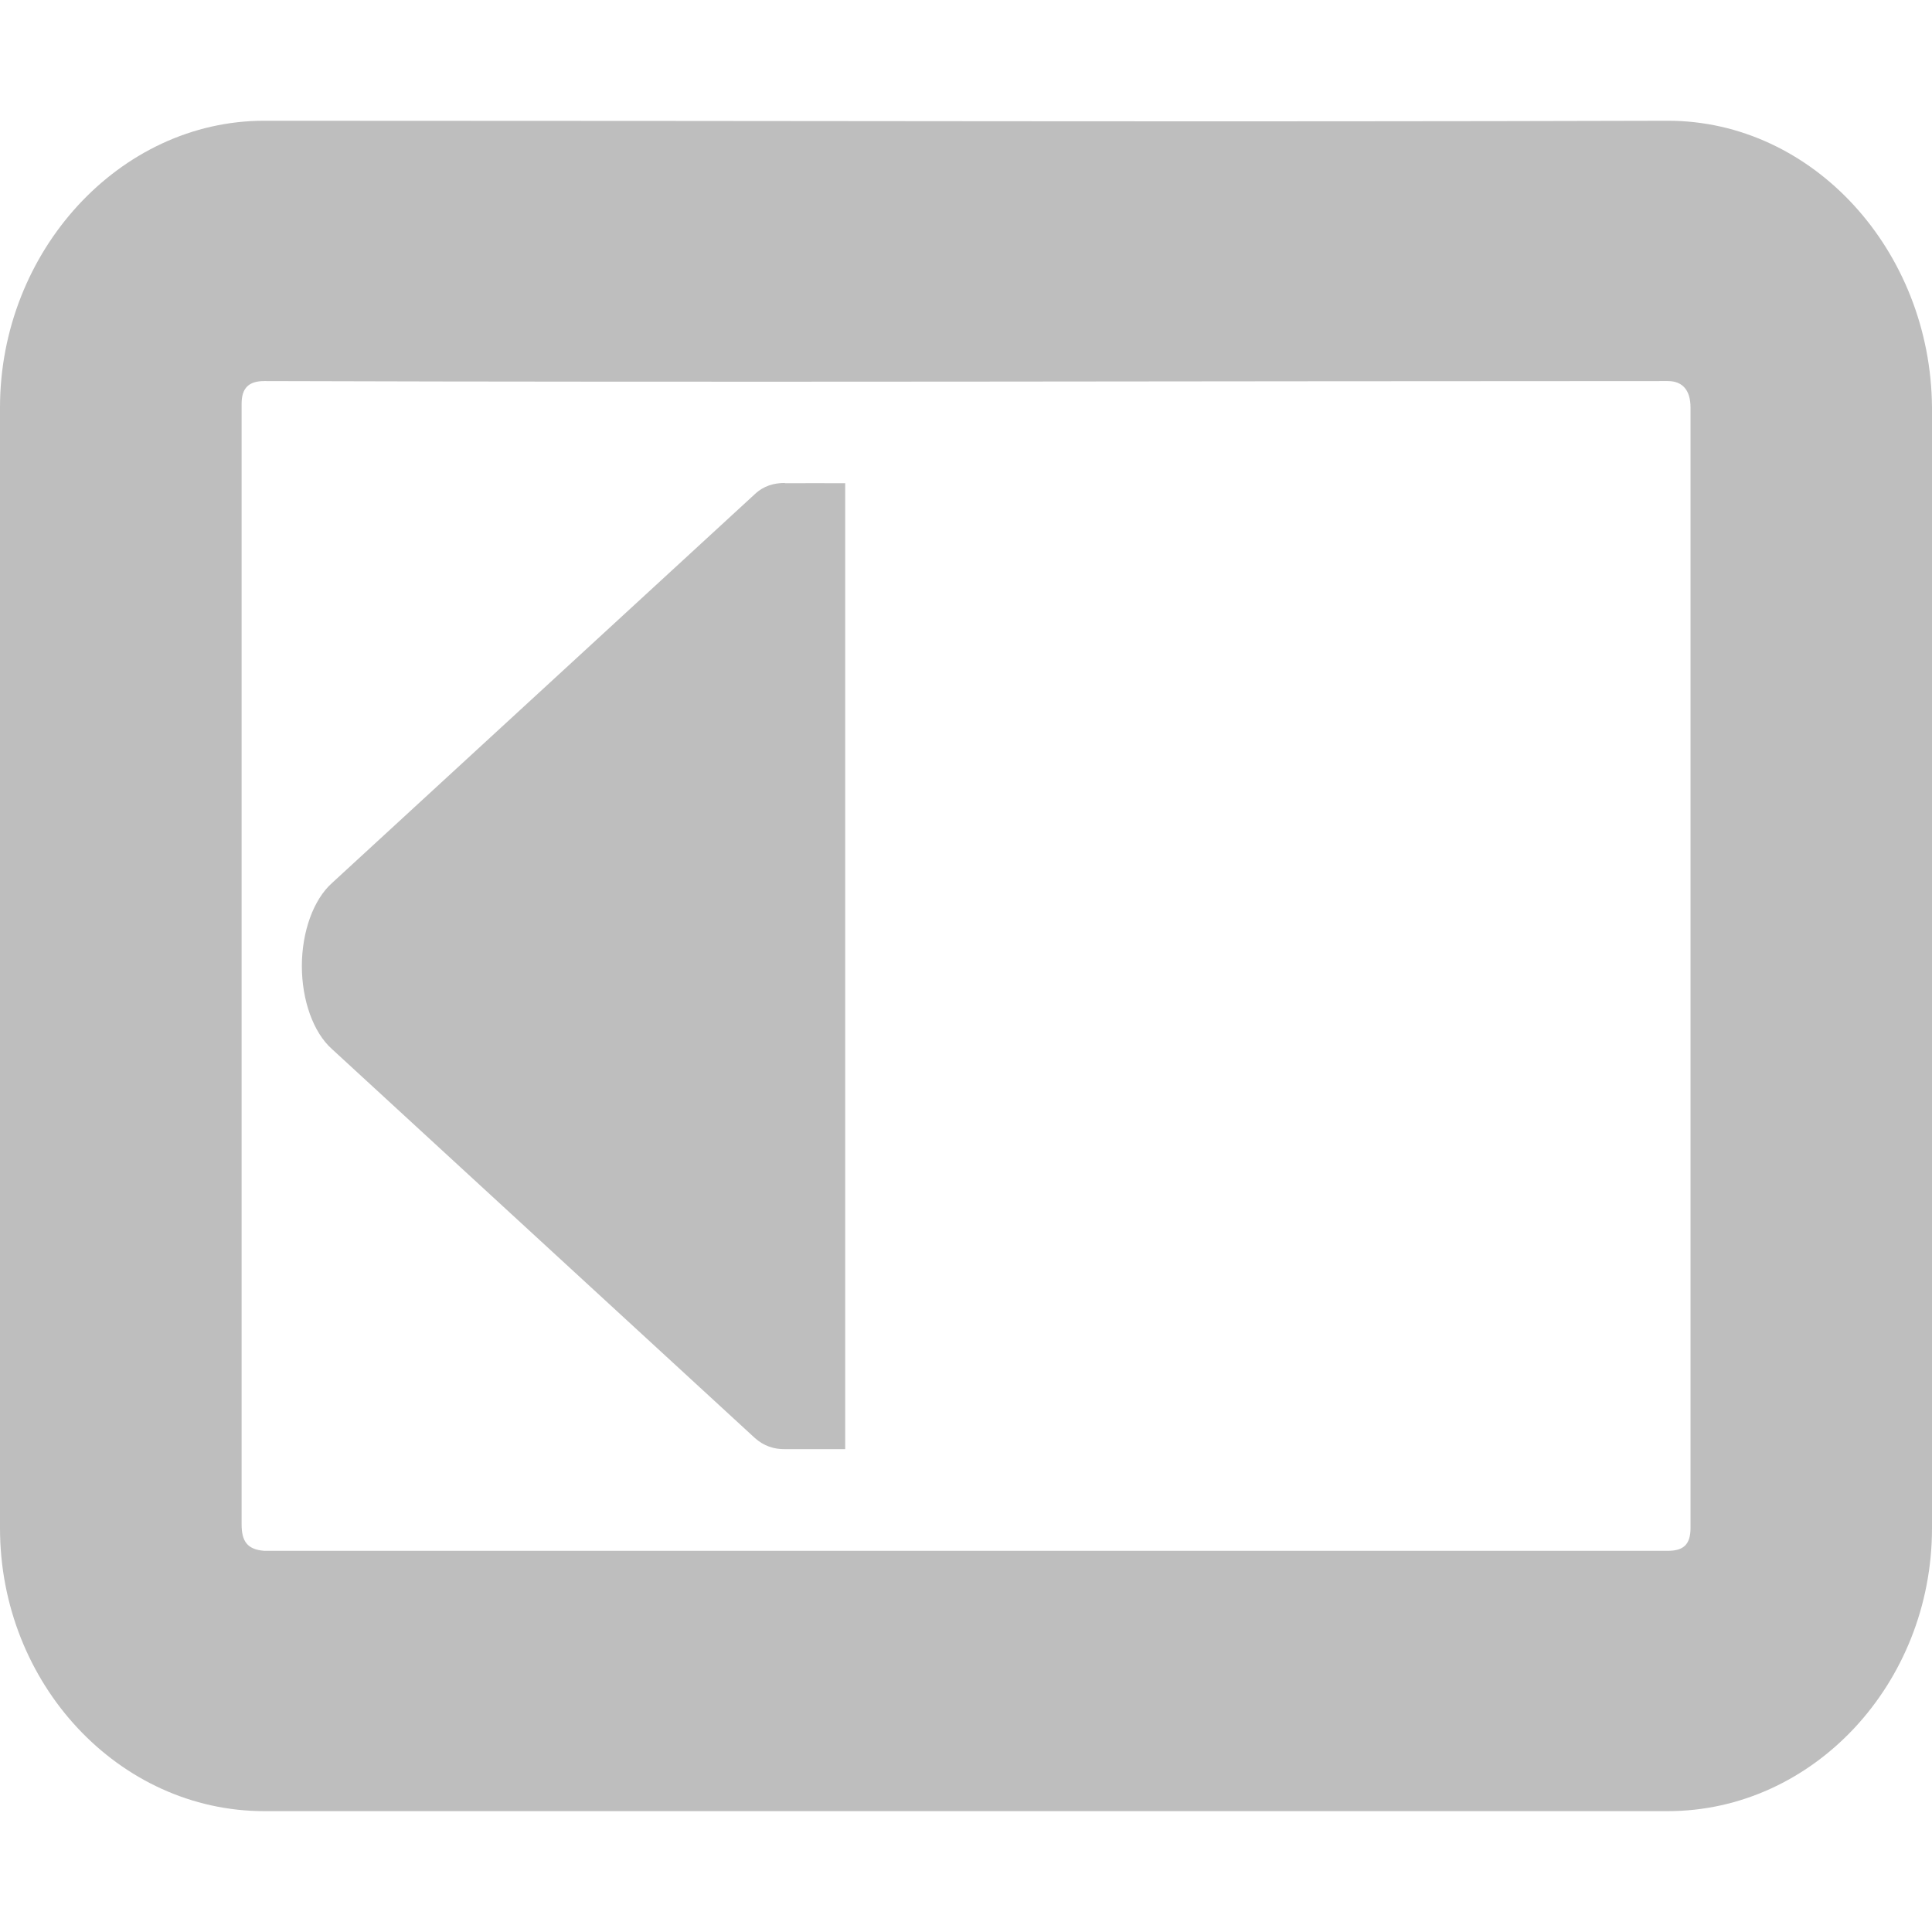
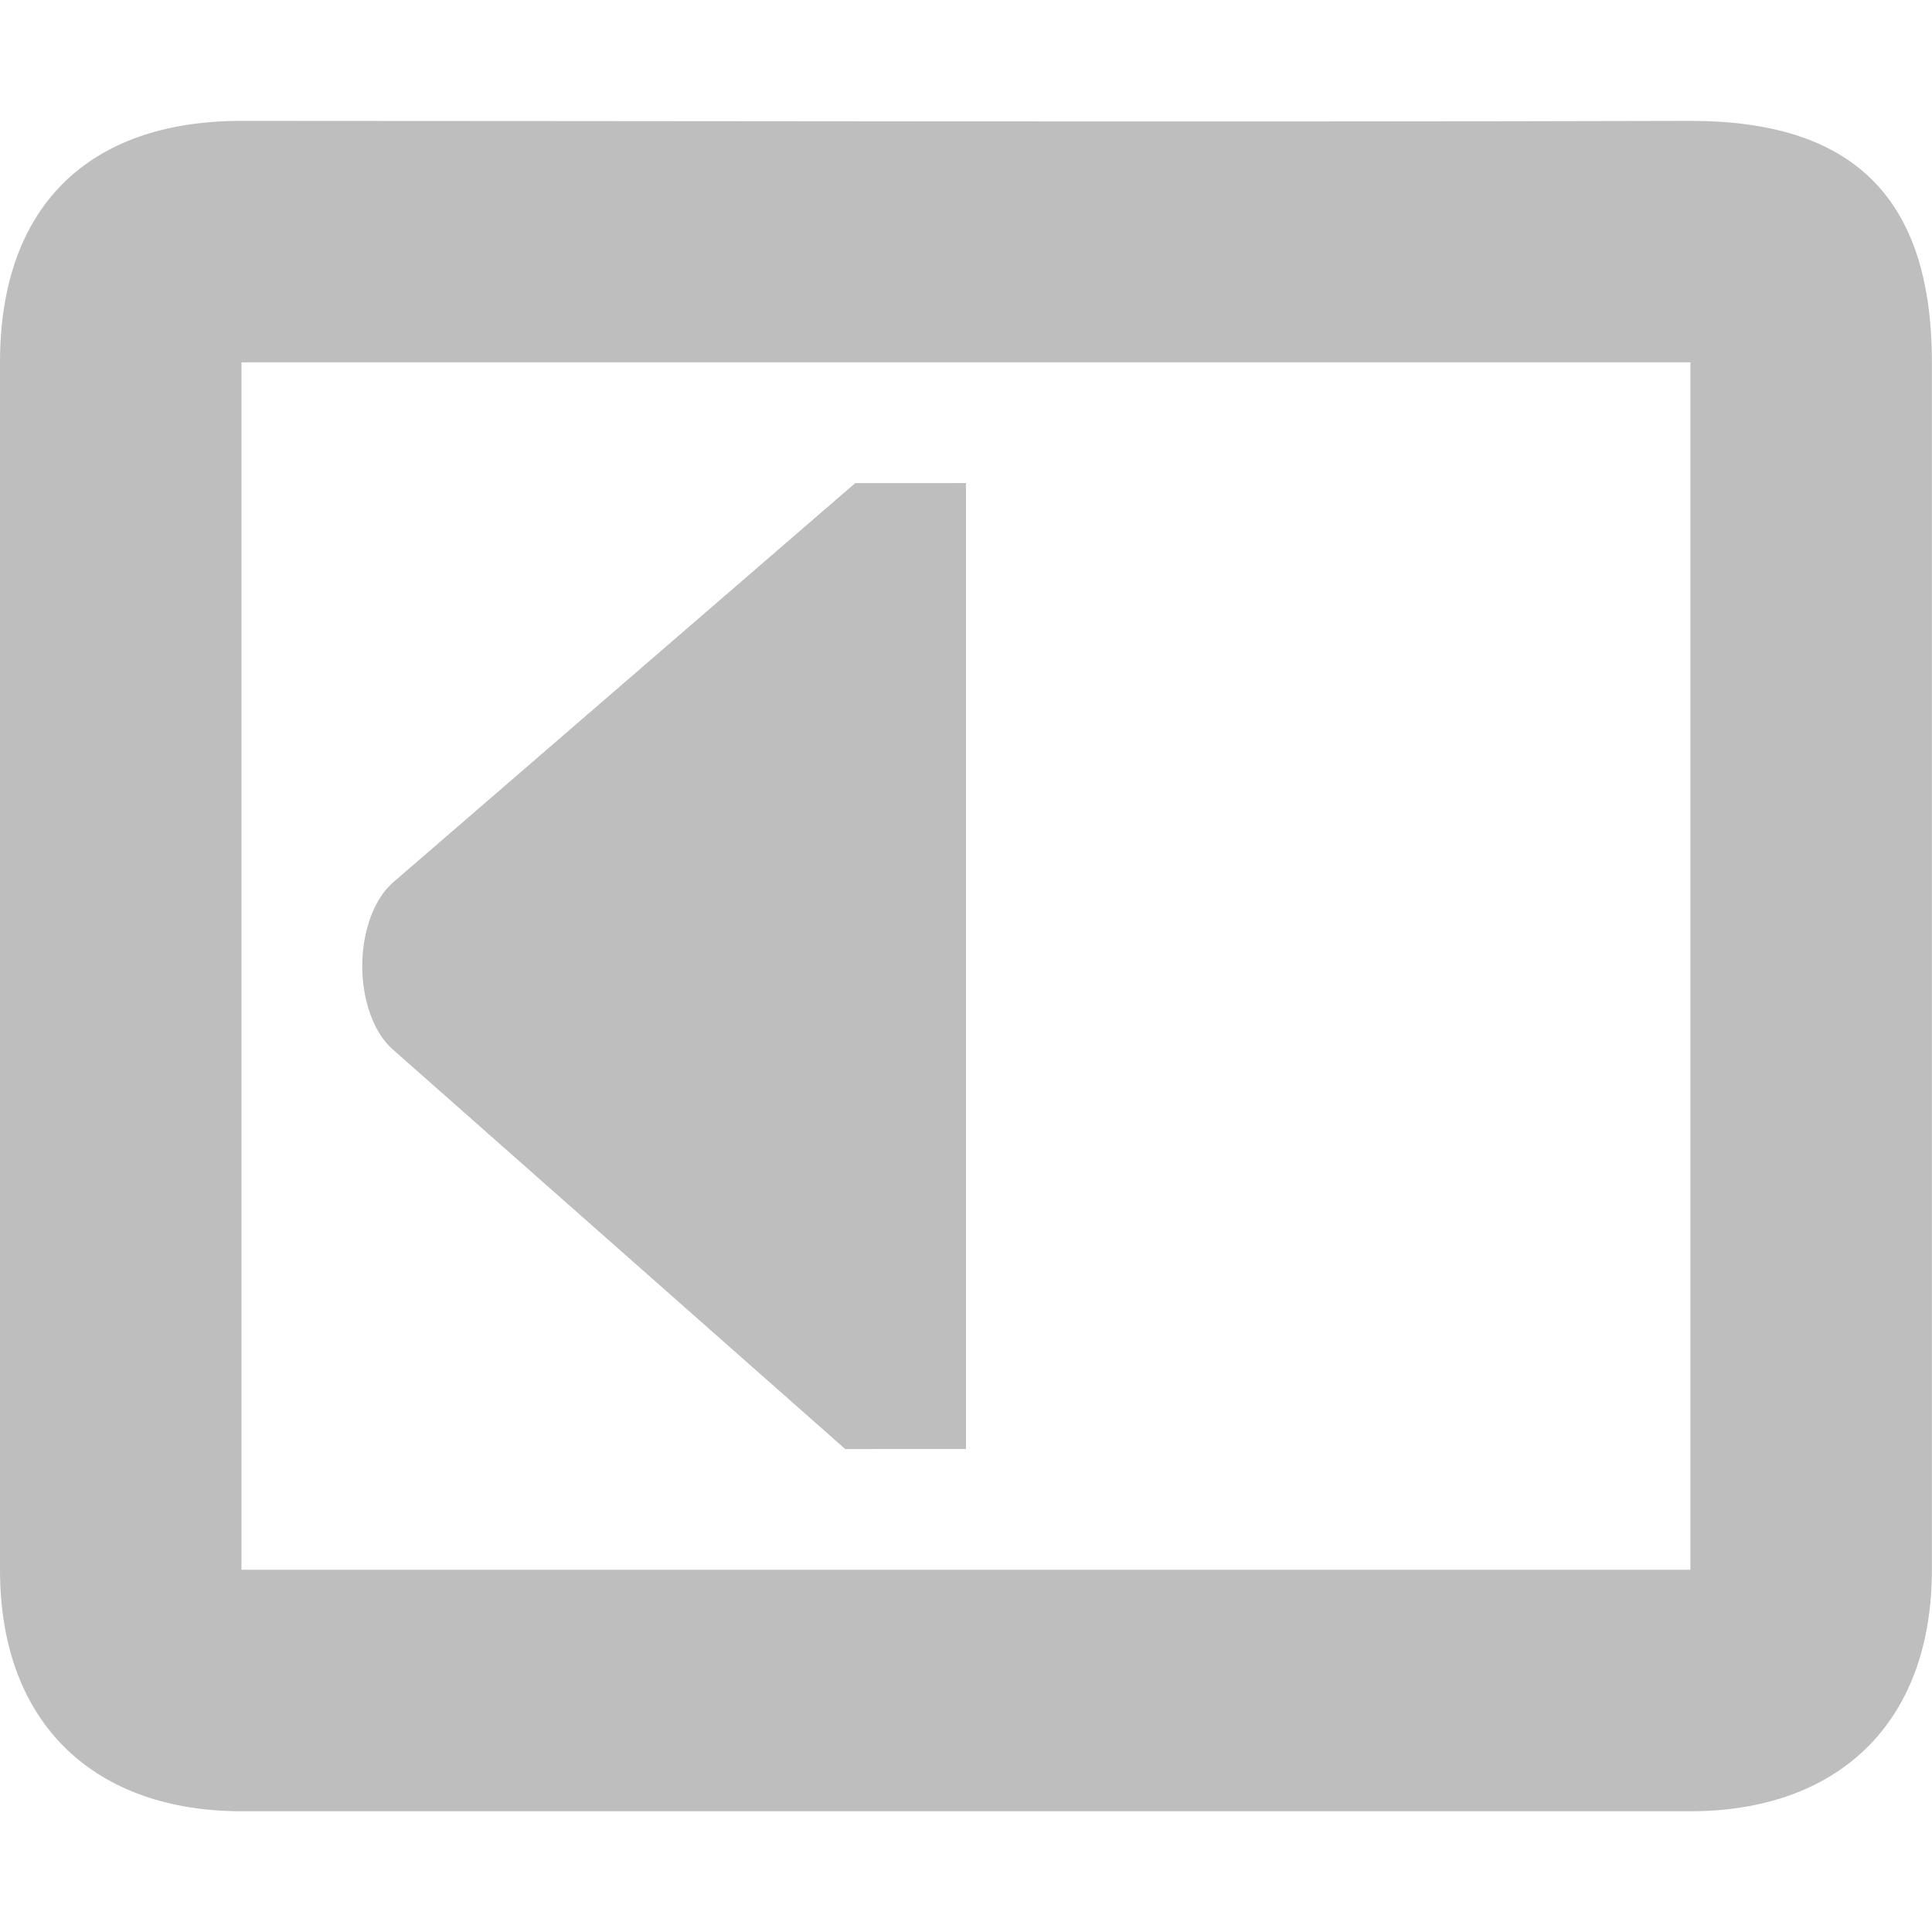
- <svg xmlns="http://www.w3.org/2000/svg" height="16.001" width="16" version="1.1">
-   <path d="m2.188 1c-1.2 0-2.188 1.084-2.188 2.375v9.281c0 1.291 0.986 2.344 2.188 2.344h11.625c1.202 0 2.188-1.053 2.188-2.344v-9.281c-0.01-1.302-0.988-2.375-2.188-2.375-3.887 0.011-6.879 5e-7 -11.625 0zm0 2.156c3.874 0.012 7.748 0 11.625 0 0.124 0 0.188 0.078 0.188 0.219v9.281c0 0.141-0.064 0.188-0.188 0.188h-11.625c-0.14-0.011-0.187-0.079-0.187-0.219v-9.281c0-0.129 0.058-0.188 0.188-0.188zm4.312 0.844c-0.088 0-0.174 0.022-0.25 0.094l-3.5 3.219c-0.155 0.138-0.25 0.406-0.25 0.688 0 0.281 0.094 0.55 0.25 0.688l3.5 3.219c0.076 0.069 0.162 0.095 0.25 0.094h0.5v-8c-0.167-0.001-0.333 0-0.5 0z" fill="#bebebe" />
+ <svg xmlns="http://www.w3.org/2000/svg" height="16.001" width="16" version="1.1" id="svg2">
+   <defs id="defs8" />
+   <path d="m 0,3.001 0,10 c 0,1.291 0.798,2 2,2 l 12,0 c 1.202,0 2,-0.709 2,-2 l 0,-10 c 0,-1.39 -0.678,-2 -2,-2 -3.887,0.011 -9.027,2e-7 -12,0 -1.271,0 -2,0.712 -2,2 z m 14,0 0,10 -12,0 0,-10 z m -10.75,4.312 c -0.155,0.138 -0.25,0.406 -0.25,0.688 0,0.281 0.094,0.55 0.25,0.688 L 7,12.001 l 1,-1.5e-4 0,-8 -0.917,3.5e-4 z" id="path4" style="fill:#bebebe" />
</svg>
